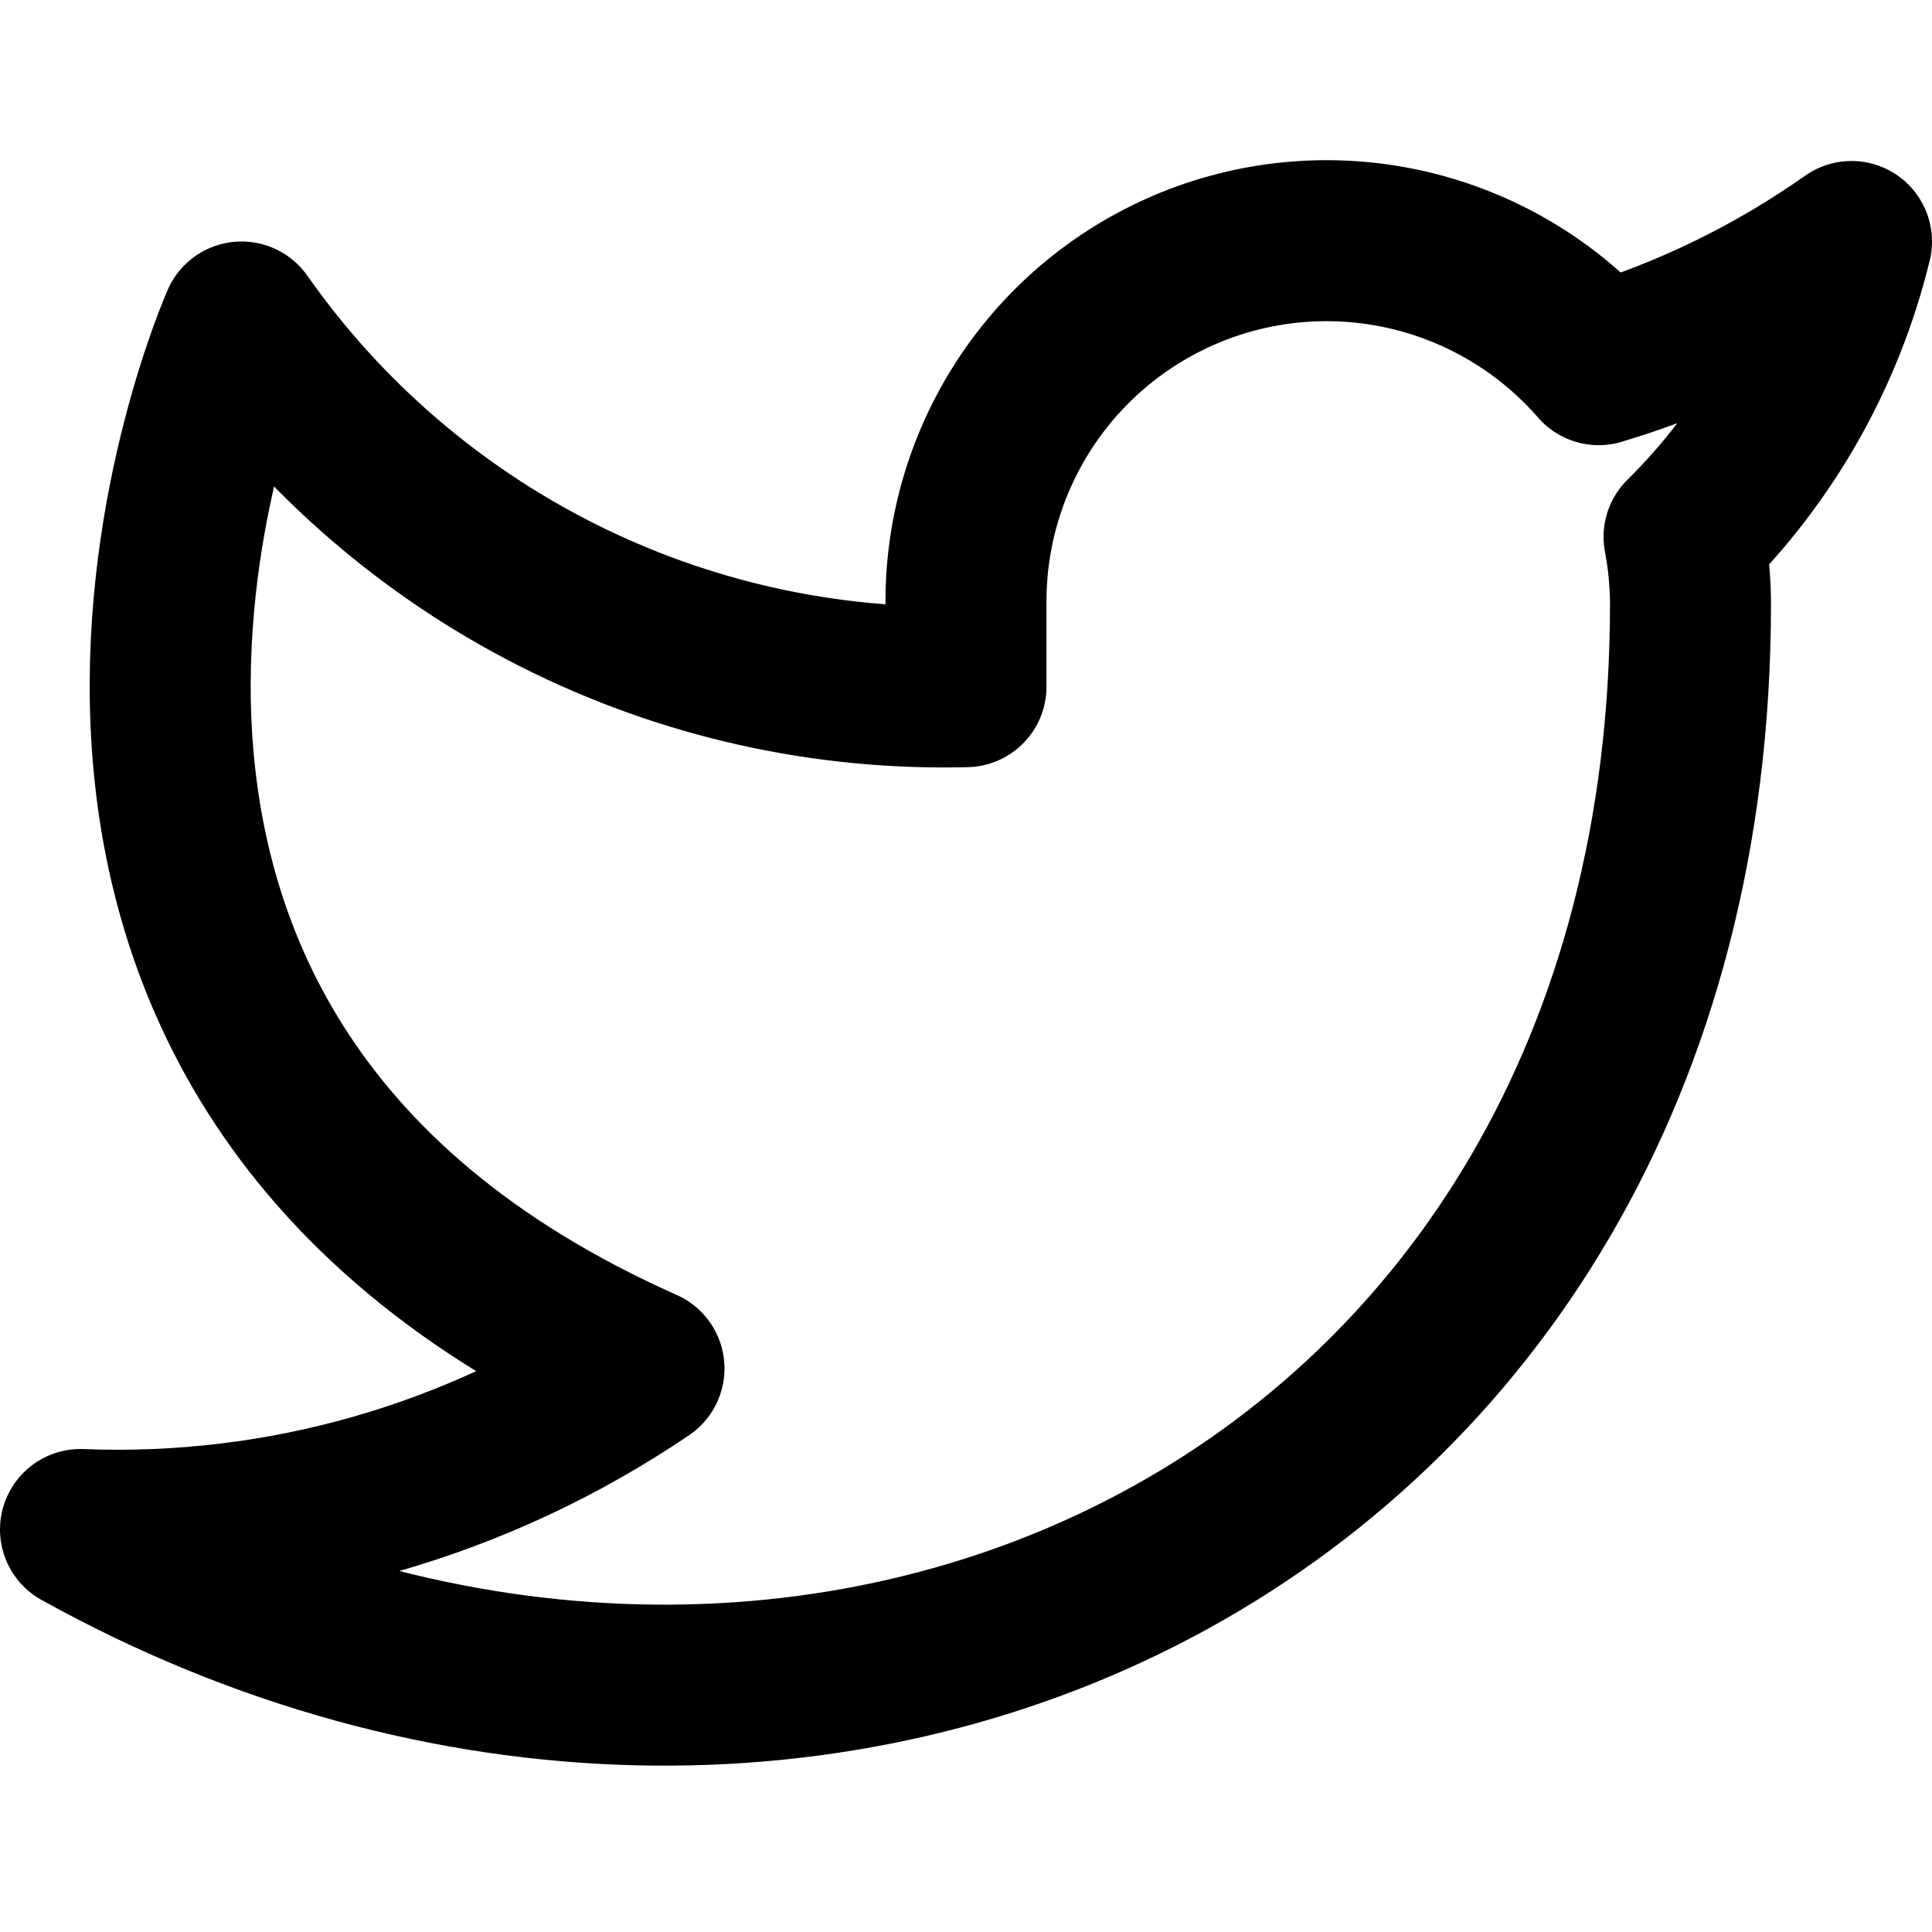
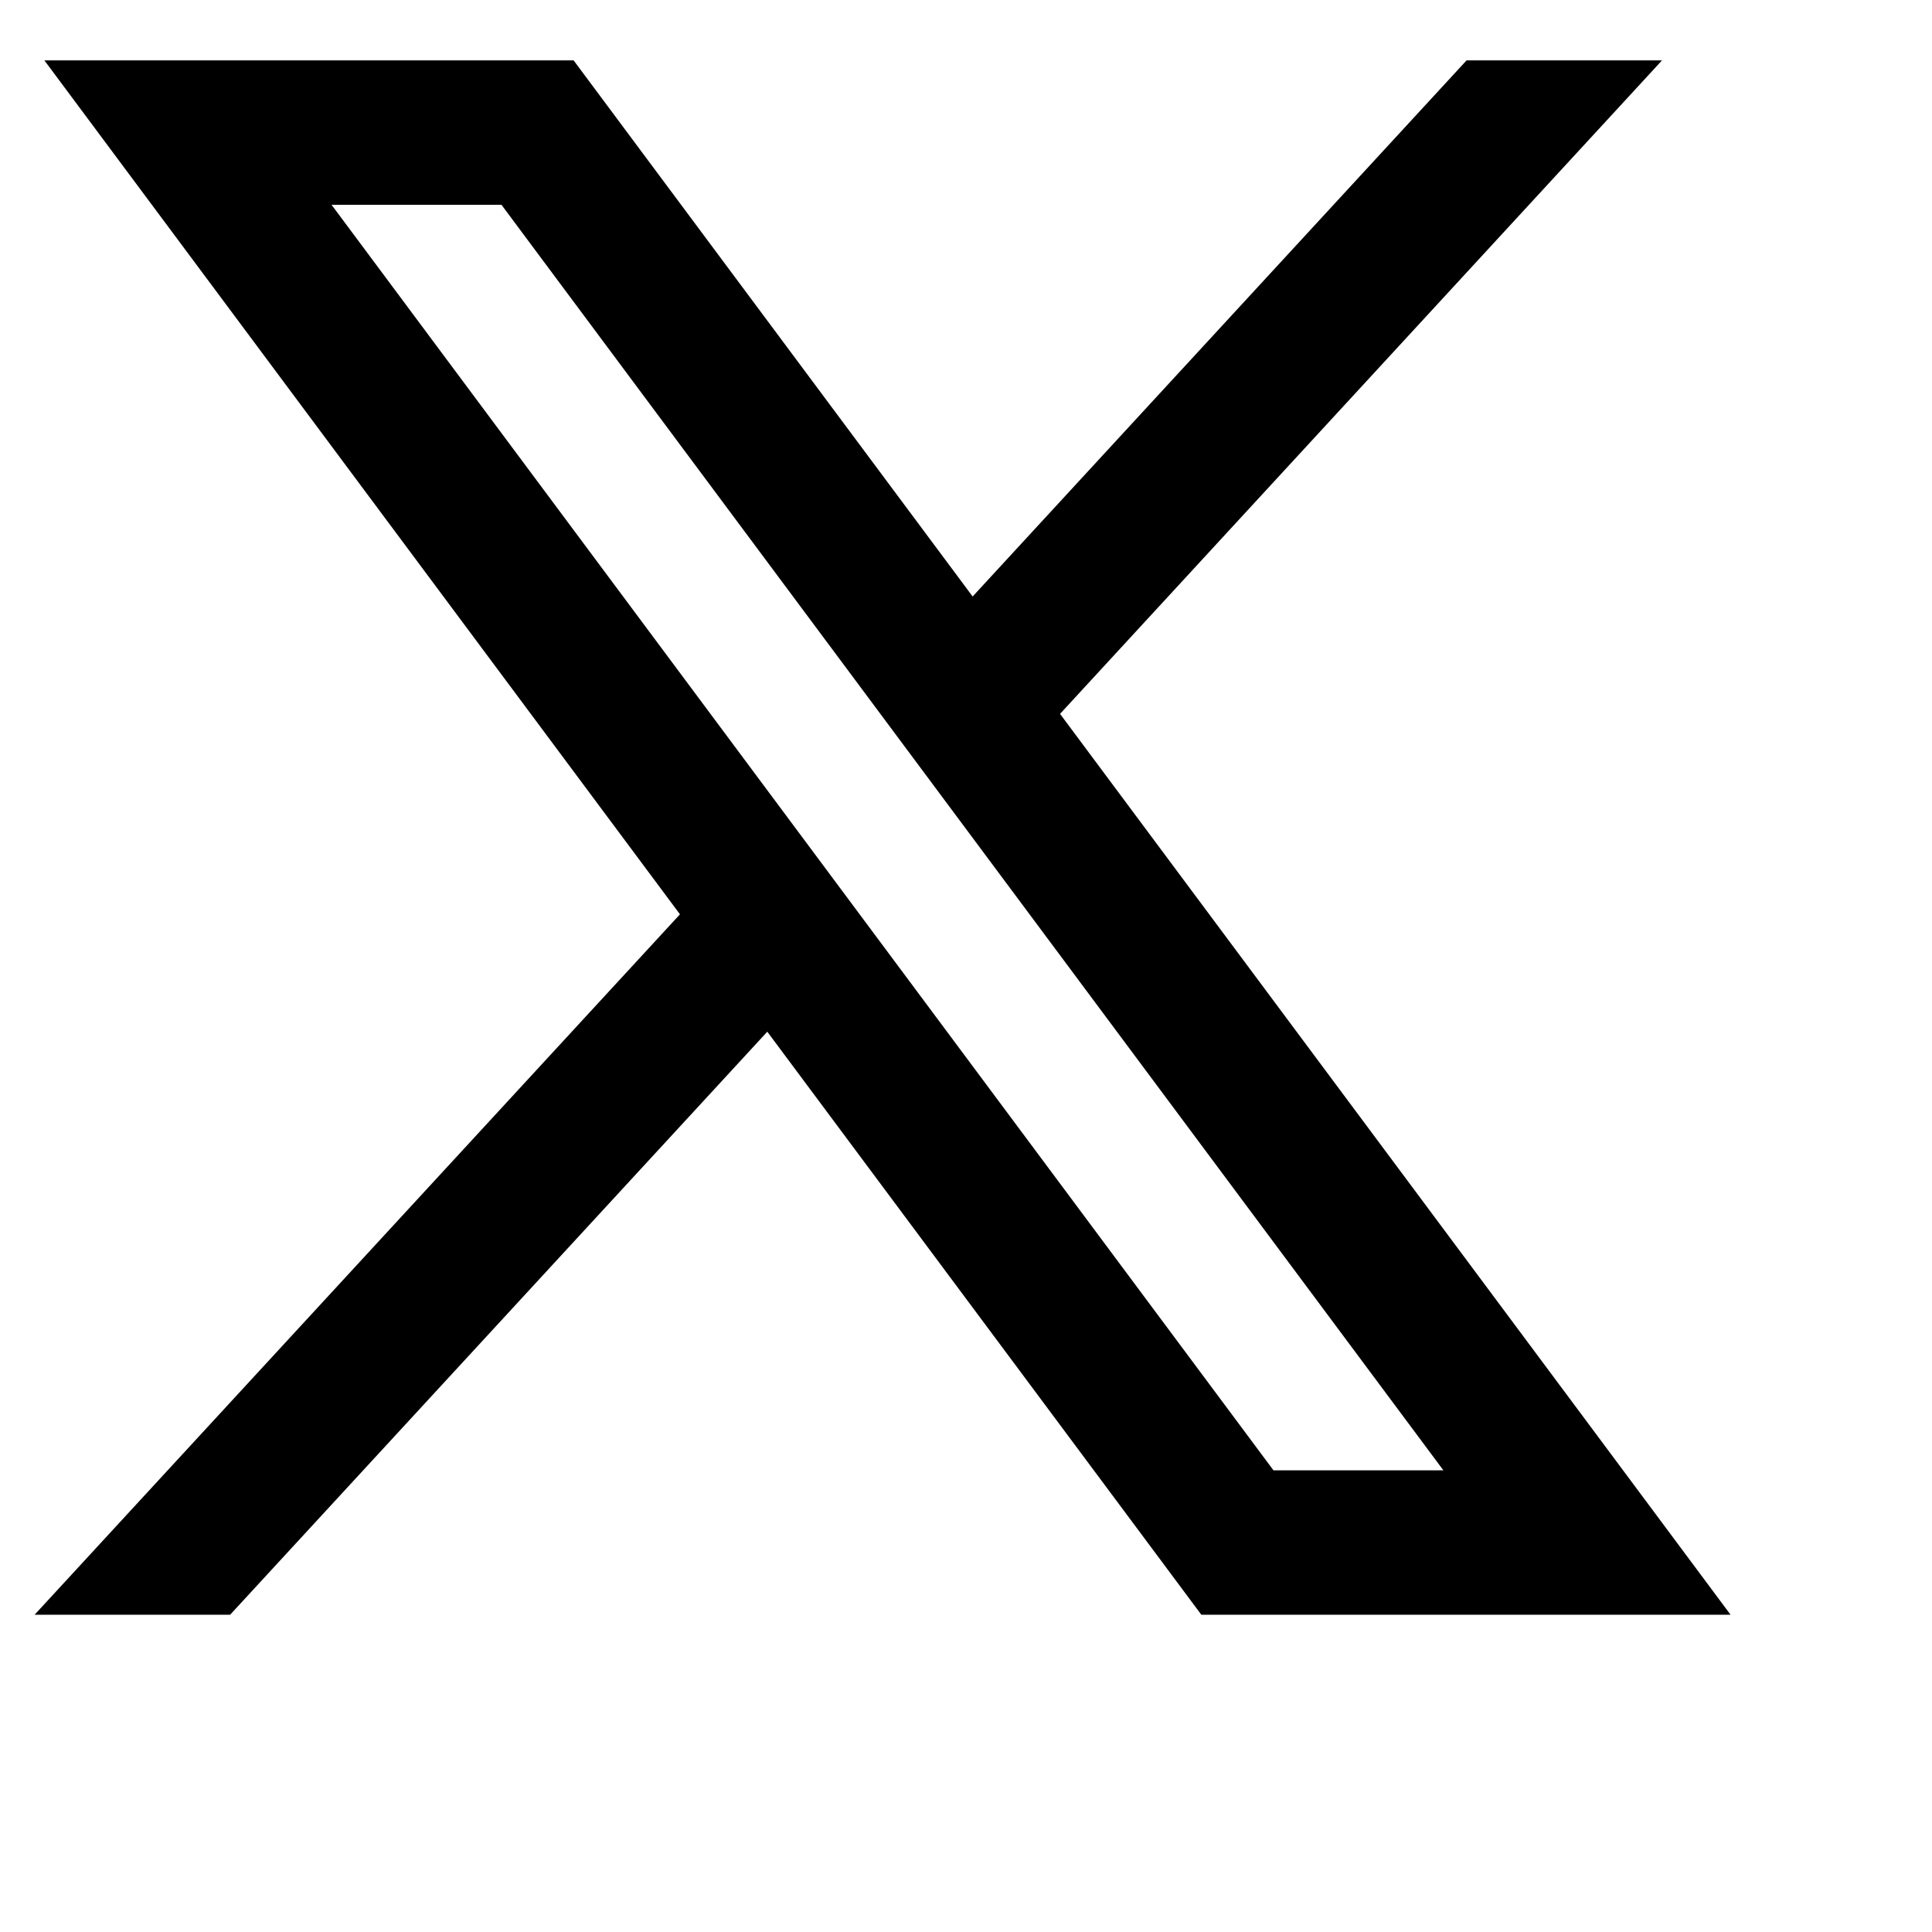
<svg xmlns="http://www.w3.org/2000/svg" width="24" height="24" viewBox="0 0 24 24" fill="none">
-   <path d="M23 3C22.042 3.676 20.982 4.192 19.86 4.53C19.258 3.838 18.457 3.347 17.567 3.124C16.677 2.901 15.739 2.957 14.882 3.284C14.025 3.612 13.288 4.194 12.773 4.954C12.258 5.713 11.988 6.612 12 7.53V8.53C10.243 8.576 8.501 8.186 6.931 7.395C5.361 6.605 4.01 5.439 3 4C3 4 -1 13 8 17C5.941 18.398 3.487 19.099 1 19C10 24 21 19 21 7.5C20.999 7.221 20.972 6.944 20.92 6.67C21.941 5.664 22.661 4.393 23 3V3Z" fill="none" stroke="black" stroke-width="2" stroke-linecap="round" stroke-linejoin="round" />
+   <path d="M1.049 1L8.771 11.375L1 19.809H2.749L9.552 12.425L15.049 19.809H21L12.844 8.851L20.076 1H18.328L12.062 7.801L7 1H1.049ZM3.621 2.294H6.355L18.428 18.515H15.694L3.621 2.294Z" fill="black" stroke="black" stroke-width="0.5" />
</svg>
